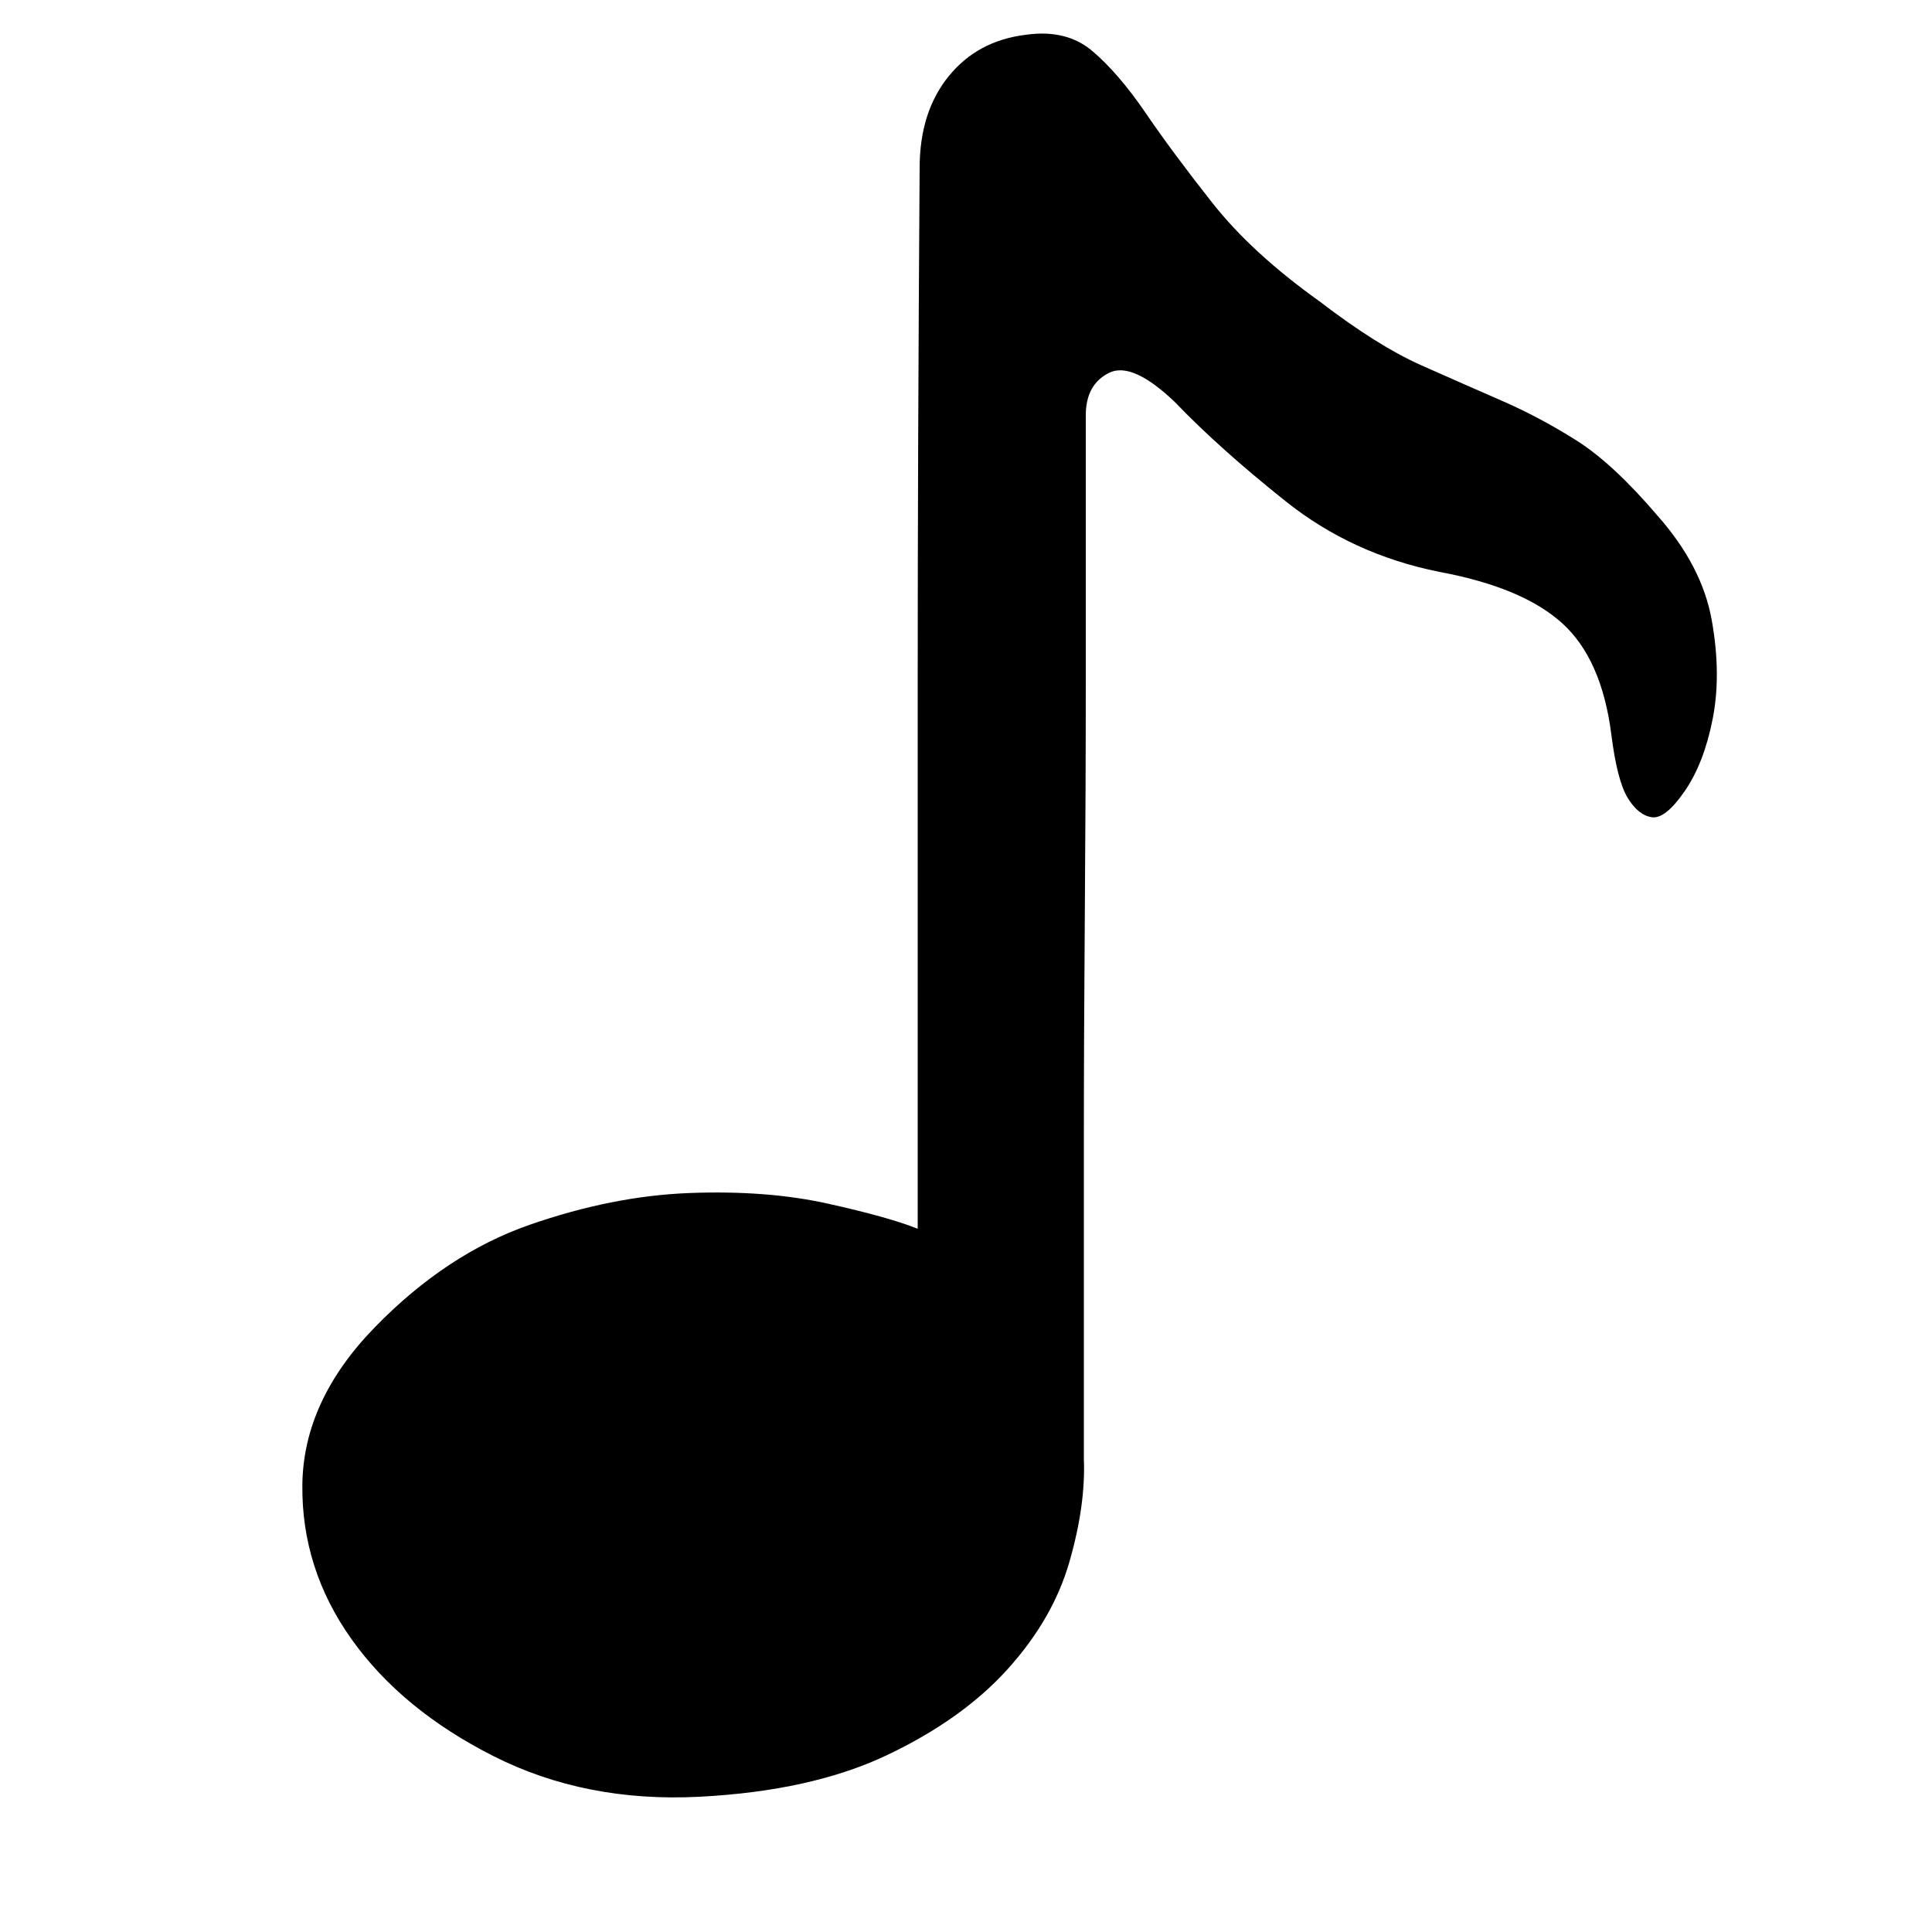
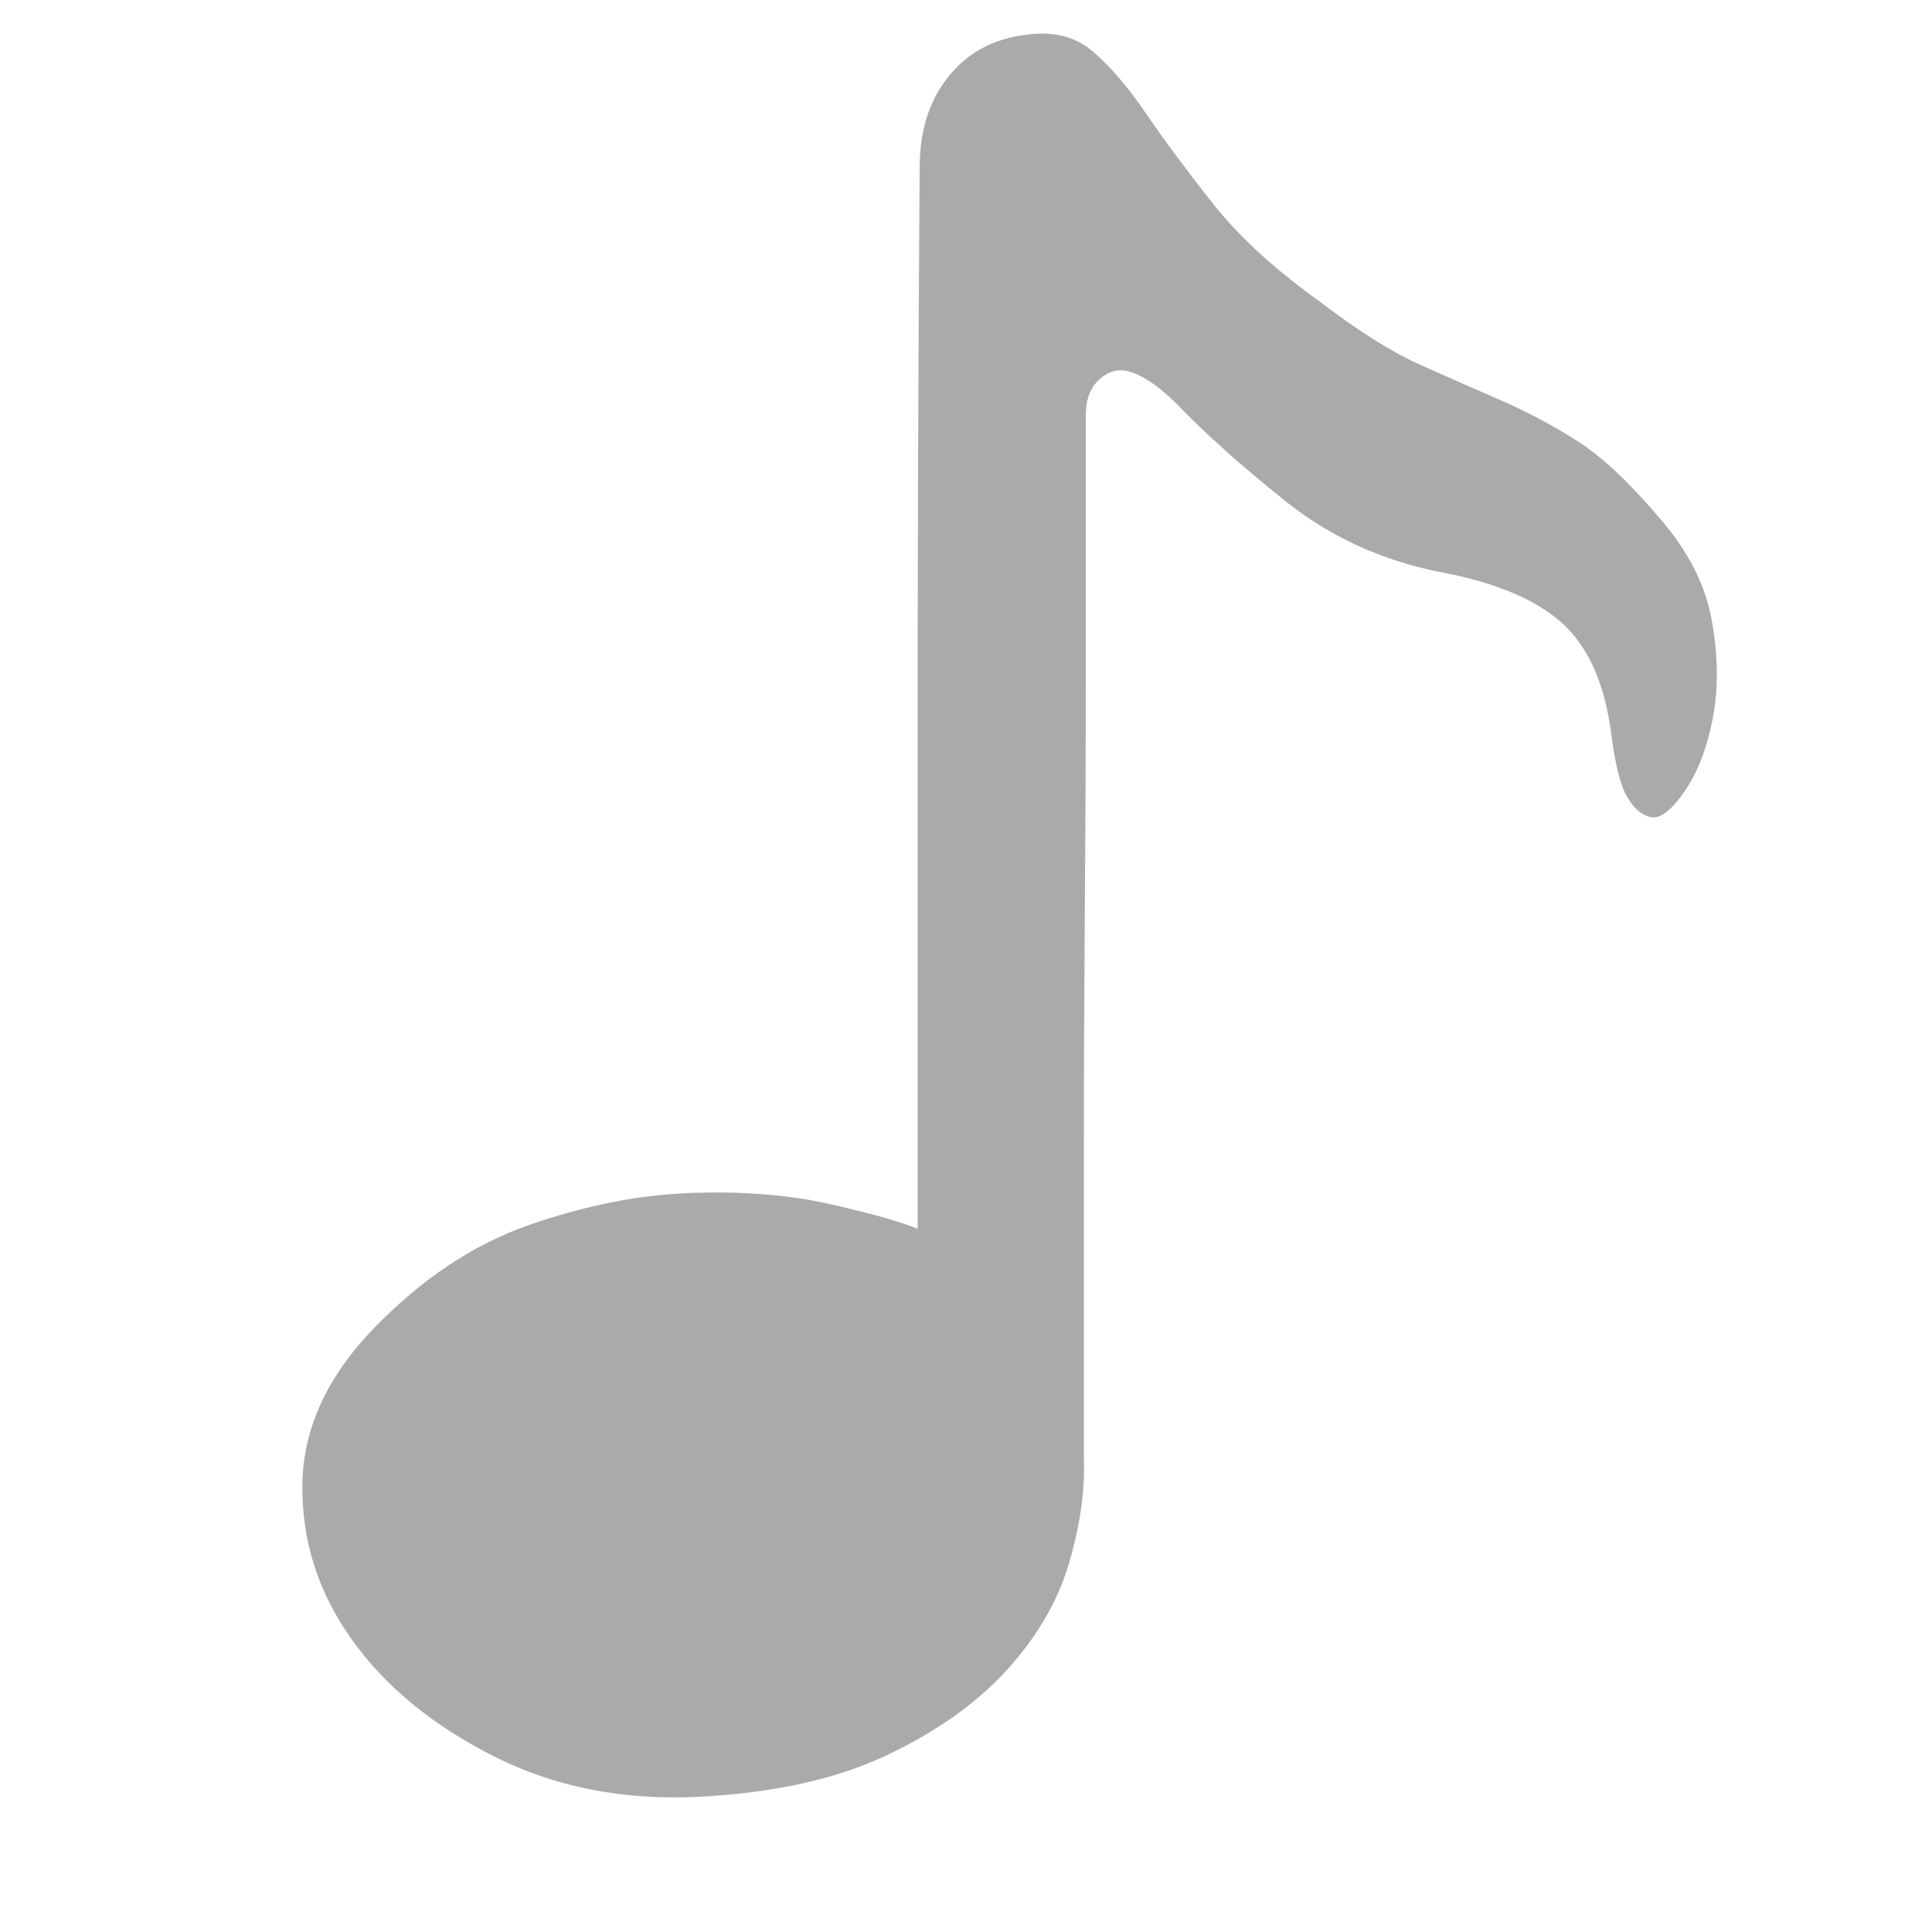
<svg xmlns="http://www.w3.org/2000/svg" t="1714900686021" class="icon" viewBox="0 0 1024 1024" version="1.1" p-id="4548" width="22" height="22">
-   <path d="M875.52 433.152q-7.168-1.024-12.8-10.24t-8.704-33.792q-5.12-39.936-26.112-58.88t-65.024-27.136q-46.08-9.216-81.408-37.376t-58.88-52.736q-22.528-21.504-34.816-15.36t-12.288 22.528l0 44.032 0 96.256q0 57.344-0.512 123.904t-0.512 125.952l0 104.448 0 58.368q1.024 24.576-7.68 54.784t-32.768 56.832-64 45.568-99.328 22.016q-60.416 3.072-109.056-21.504t-75.264-61.952-26.112-81.92 38.4-83.456 81.92-54.272 84.992-16.896 73.216 5.632 47.616 13.312l0-289.792q0-120.832 1.024-272.384 0-29.696 15.36-48.64t40.96-22.016q21.504-3.072 35.328 8.704t28.16 32.768 35.328 47.616 56.832 52.224q30.72 23.552 53.76 33.792t43.008 18.944 39.424 20.992 43.008 39.936q23.552 26.624 28.672 55.296t0.512 52.224-14.848 38.4-17.408 13.824z" p-id="4549" fill="black" />
+   <path d="M875.52 433.152q-7.168-1.024-12.8-10.24t-8.704-33.792q-5.12-39.936-26.112-58.88t-65.024-27.136q-46.08-9.216-81.408-37.376t-58.88-52.736q-22.528-21.504-34.816-15.36t-12.288 22.528l0 44.032 0 96.256q0 57.344-0.512 123.904t-0.512 125.952l0 104.448 0 58.368q1.024 24.576-7.68 54.784t-32.768 56.832-64 45.568-99.328 22.016q-60.416 3.072-109.056-21.504t-75.264-61.952-26.112-81.92 38.4-83.456 81.92-54.272 84.992-16.896 73.216 5.632 47.616 13.312l0-289.792q0-120.832 1.024-272.384 0-29.696 15.36-48.64t40.96-22.016q21.504-3.072 35.328 8.704t28.16 32.768 35.328 47.616 56.832 52.224q30.72 23.552 53.76 33.792t43.008 18.944 39.424 20.992 43.008 39.936q23.552 26.624 28.672 55.296t0.512 52.224-14.848 38.4-17.408 13.824z" p-id="4549" fill="#aaaaaa" />
</svg>
